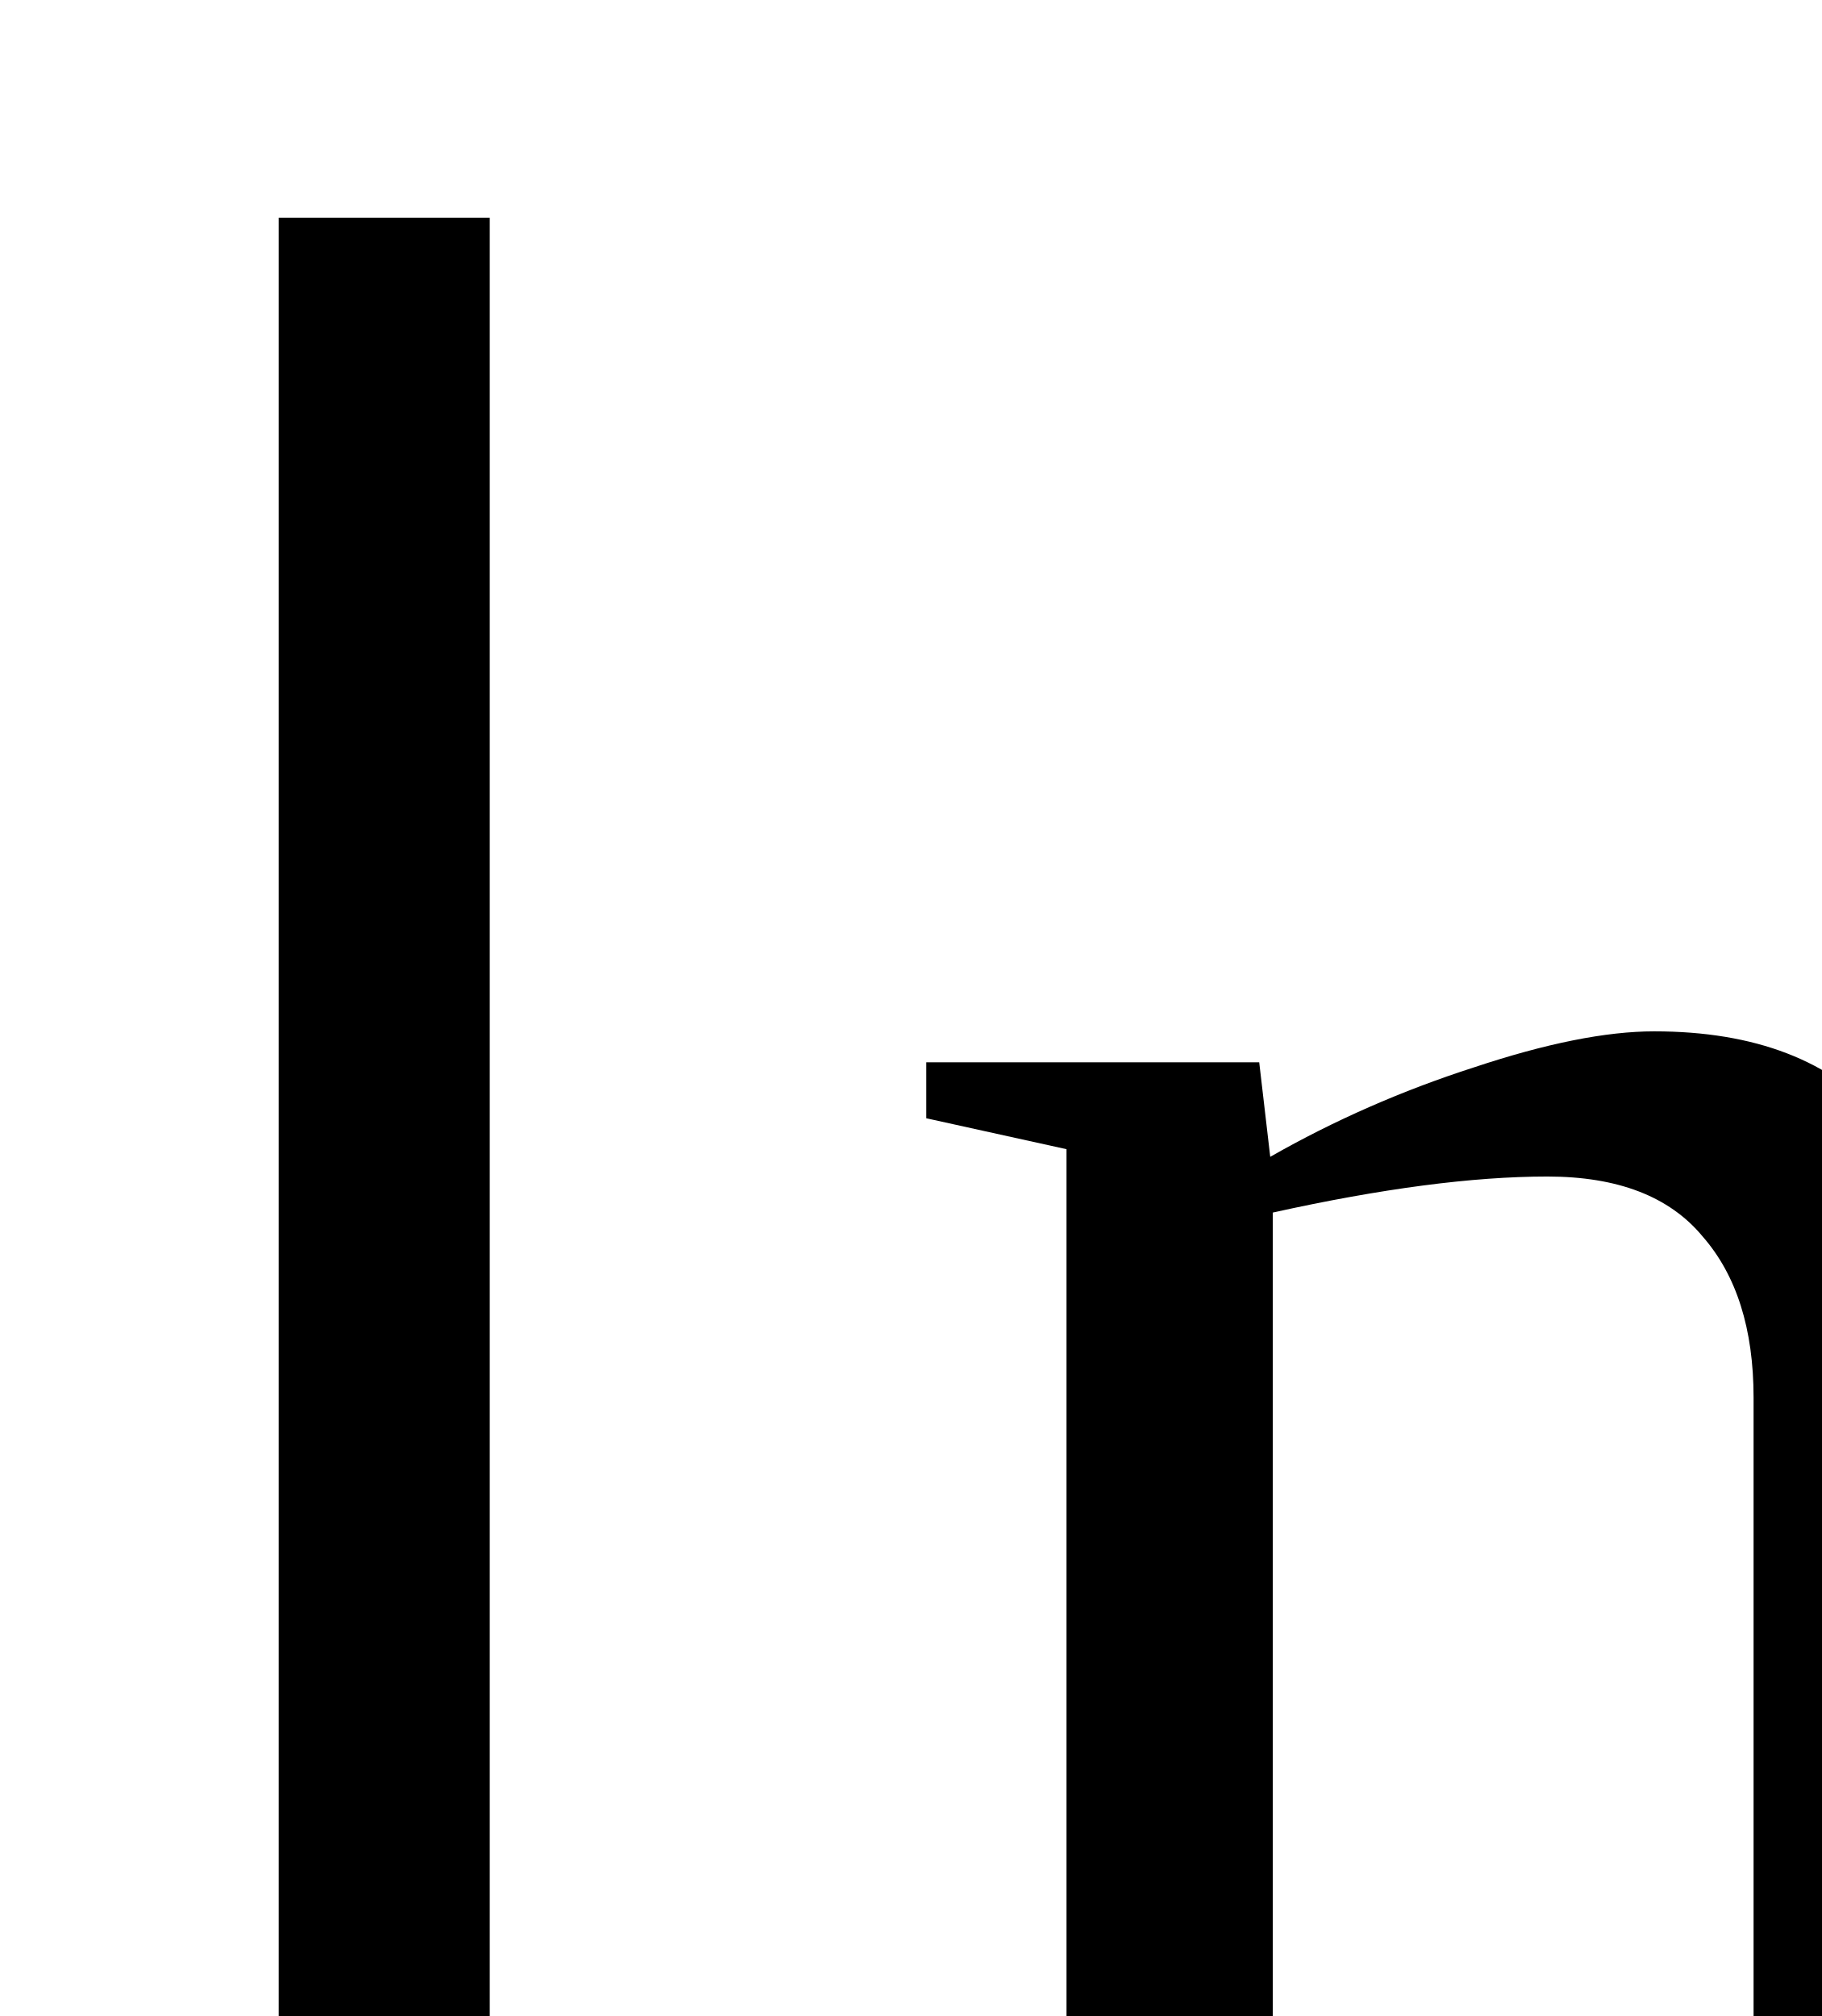
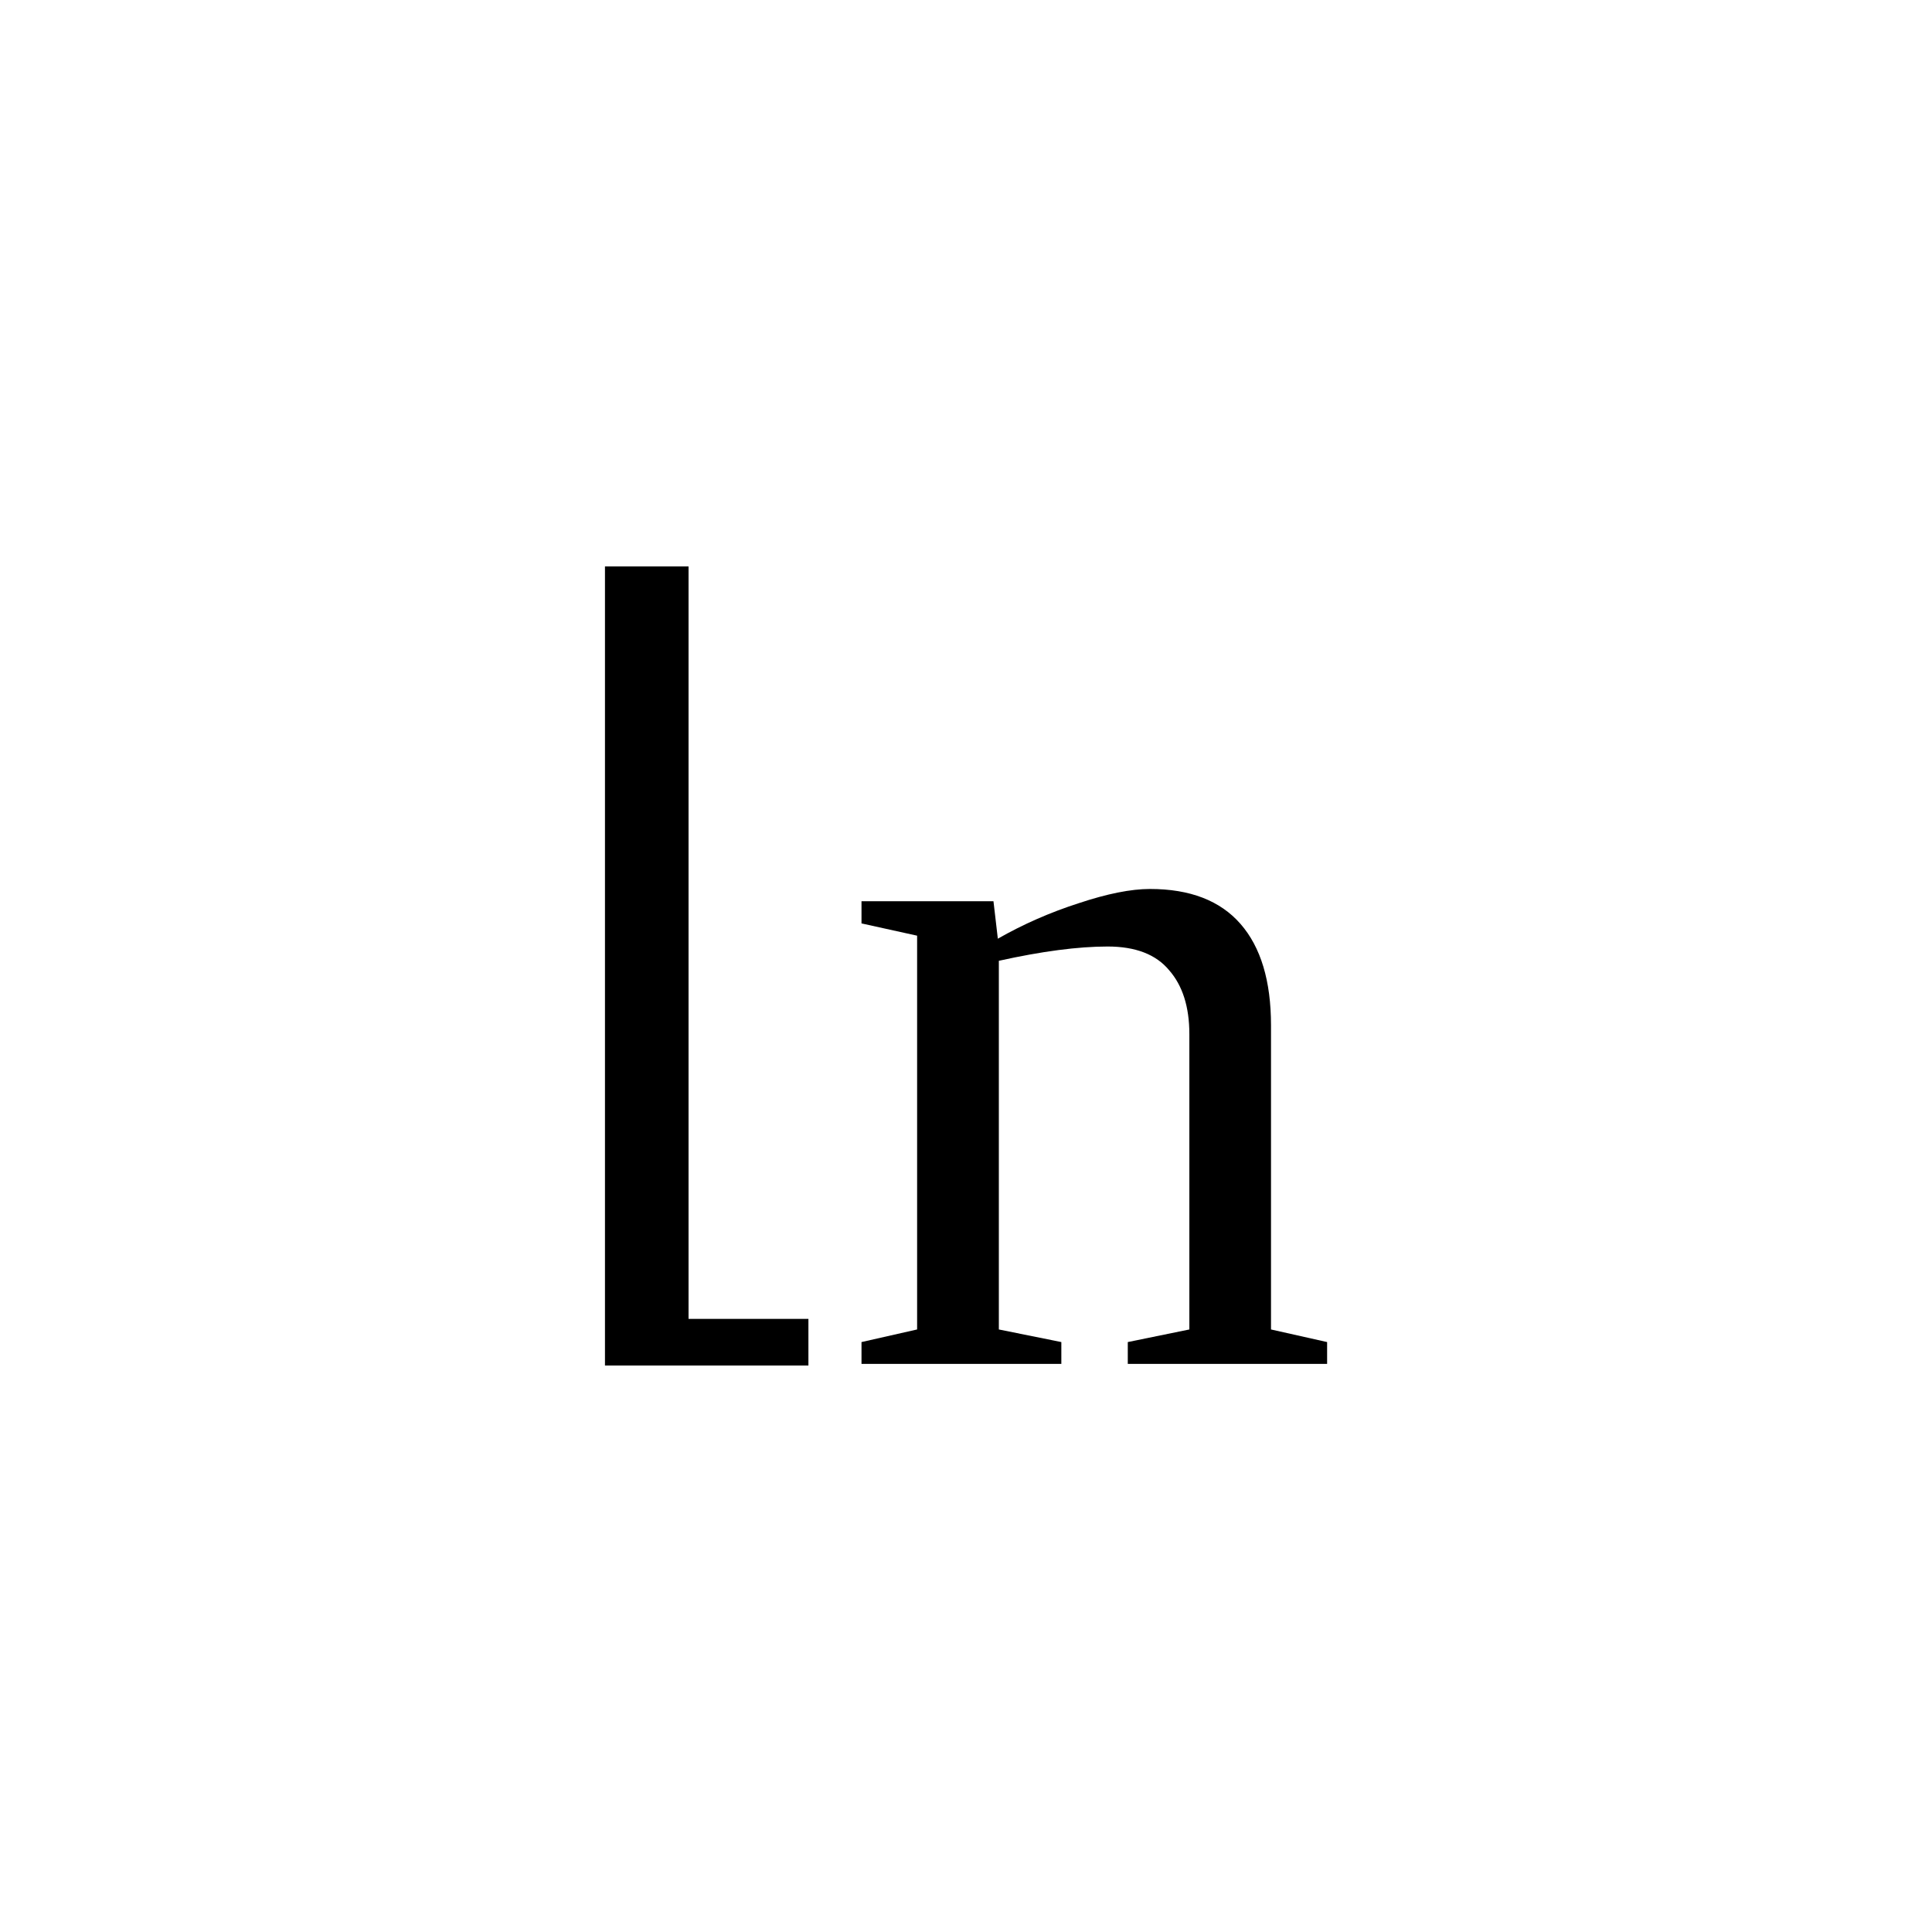
- <svg xmlns="http://www.w3.org/2000/svg" version="1.1">
-   <path d="M 1.315,10.54 V 1.027 H 2.31 V 9.985 H 3.737 V 10.54 Z" />
-   <path d="M 5.992,5.458 Q 6.444,5.2 6.953,5.036 7.463,4.866 7.803,4.866 8.518,4.866 8.881,5.282 9.244,5.698 9.244,6.489 V 10.11 L 9.912,10.26 V 10.52 H 7.539 V 10.26 L 8.272,10.11 V 6.594 Q 8.272,6.108 8.031,5.833 7.797,5.551 7.299,5.551 6.772,5.551 6.004,5.721 V 10.11 L 6.748,10.26 V 10.52 H 4.369 V 10.26 L 5.031,10.11 V 5.422 L 4.369,5.276 V 5.012 H 5.94 Z" />
+ <svg xmlns="http://www.w3.org/2000/svg" version="1.1" id="svg18" width="23" height="23">
+   <defs id="defs22" />
+   <path d="m 7.202,16.256 v -9.513 h 0.995 v 8.958 h 1.427 v 0.555 z" id="path14" />
+   <path d="m 11.879,11.175 q 0.452,-0.258 0.961,-0.422 0.51,-0.17 0.85,-0.17 0.715,0 1.078,0.416 0.363,0.416 0.363,1.207 v 3.621 l 0.668,0.15 v 0.26 h -2.373 v -0.26 l 0.733,-0.15 v -3.516 q 0,-0.486 -0.241,-0.761 -0.234,-0.282 -0.732,-0.282 -0.527,0 -1.295,0.17 v 4.389 l 0.744,0.15 v 0.26 h -2.379 v -0.26 l 0.662,-0.15 v -4.688 l -0.662,-0.146 v -0.264 h 1.571 z" id="path16" />
</svg>
